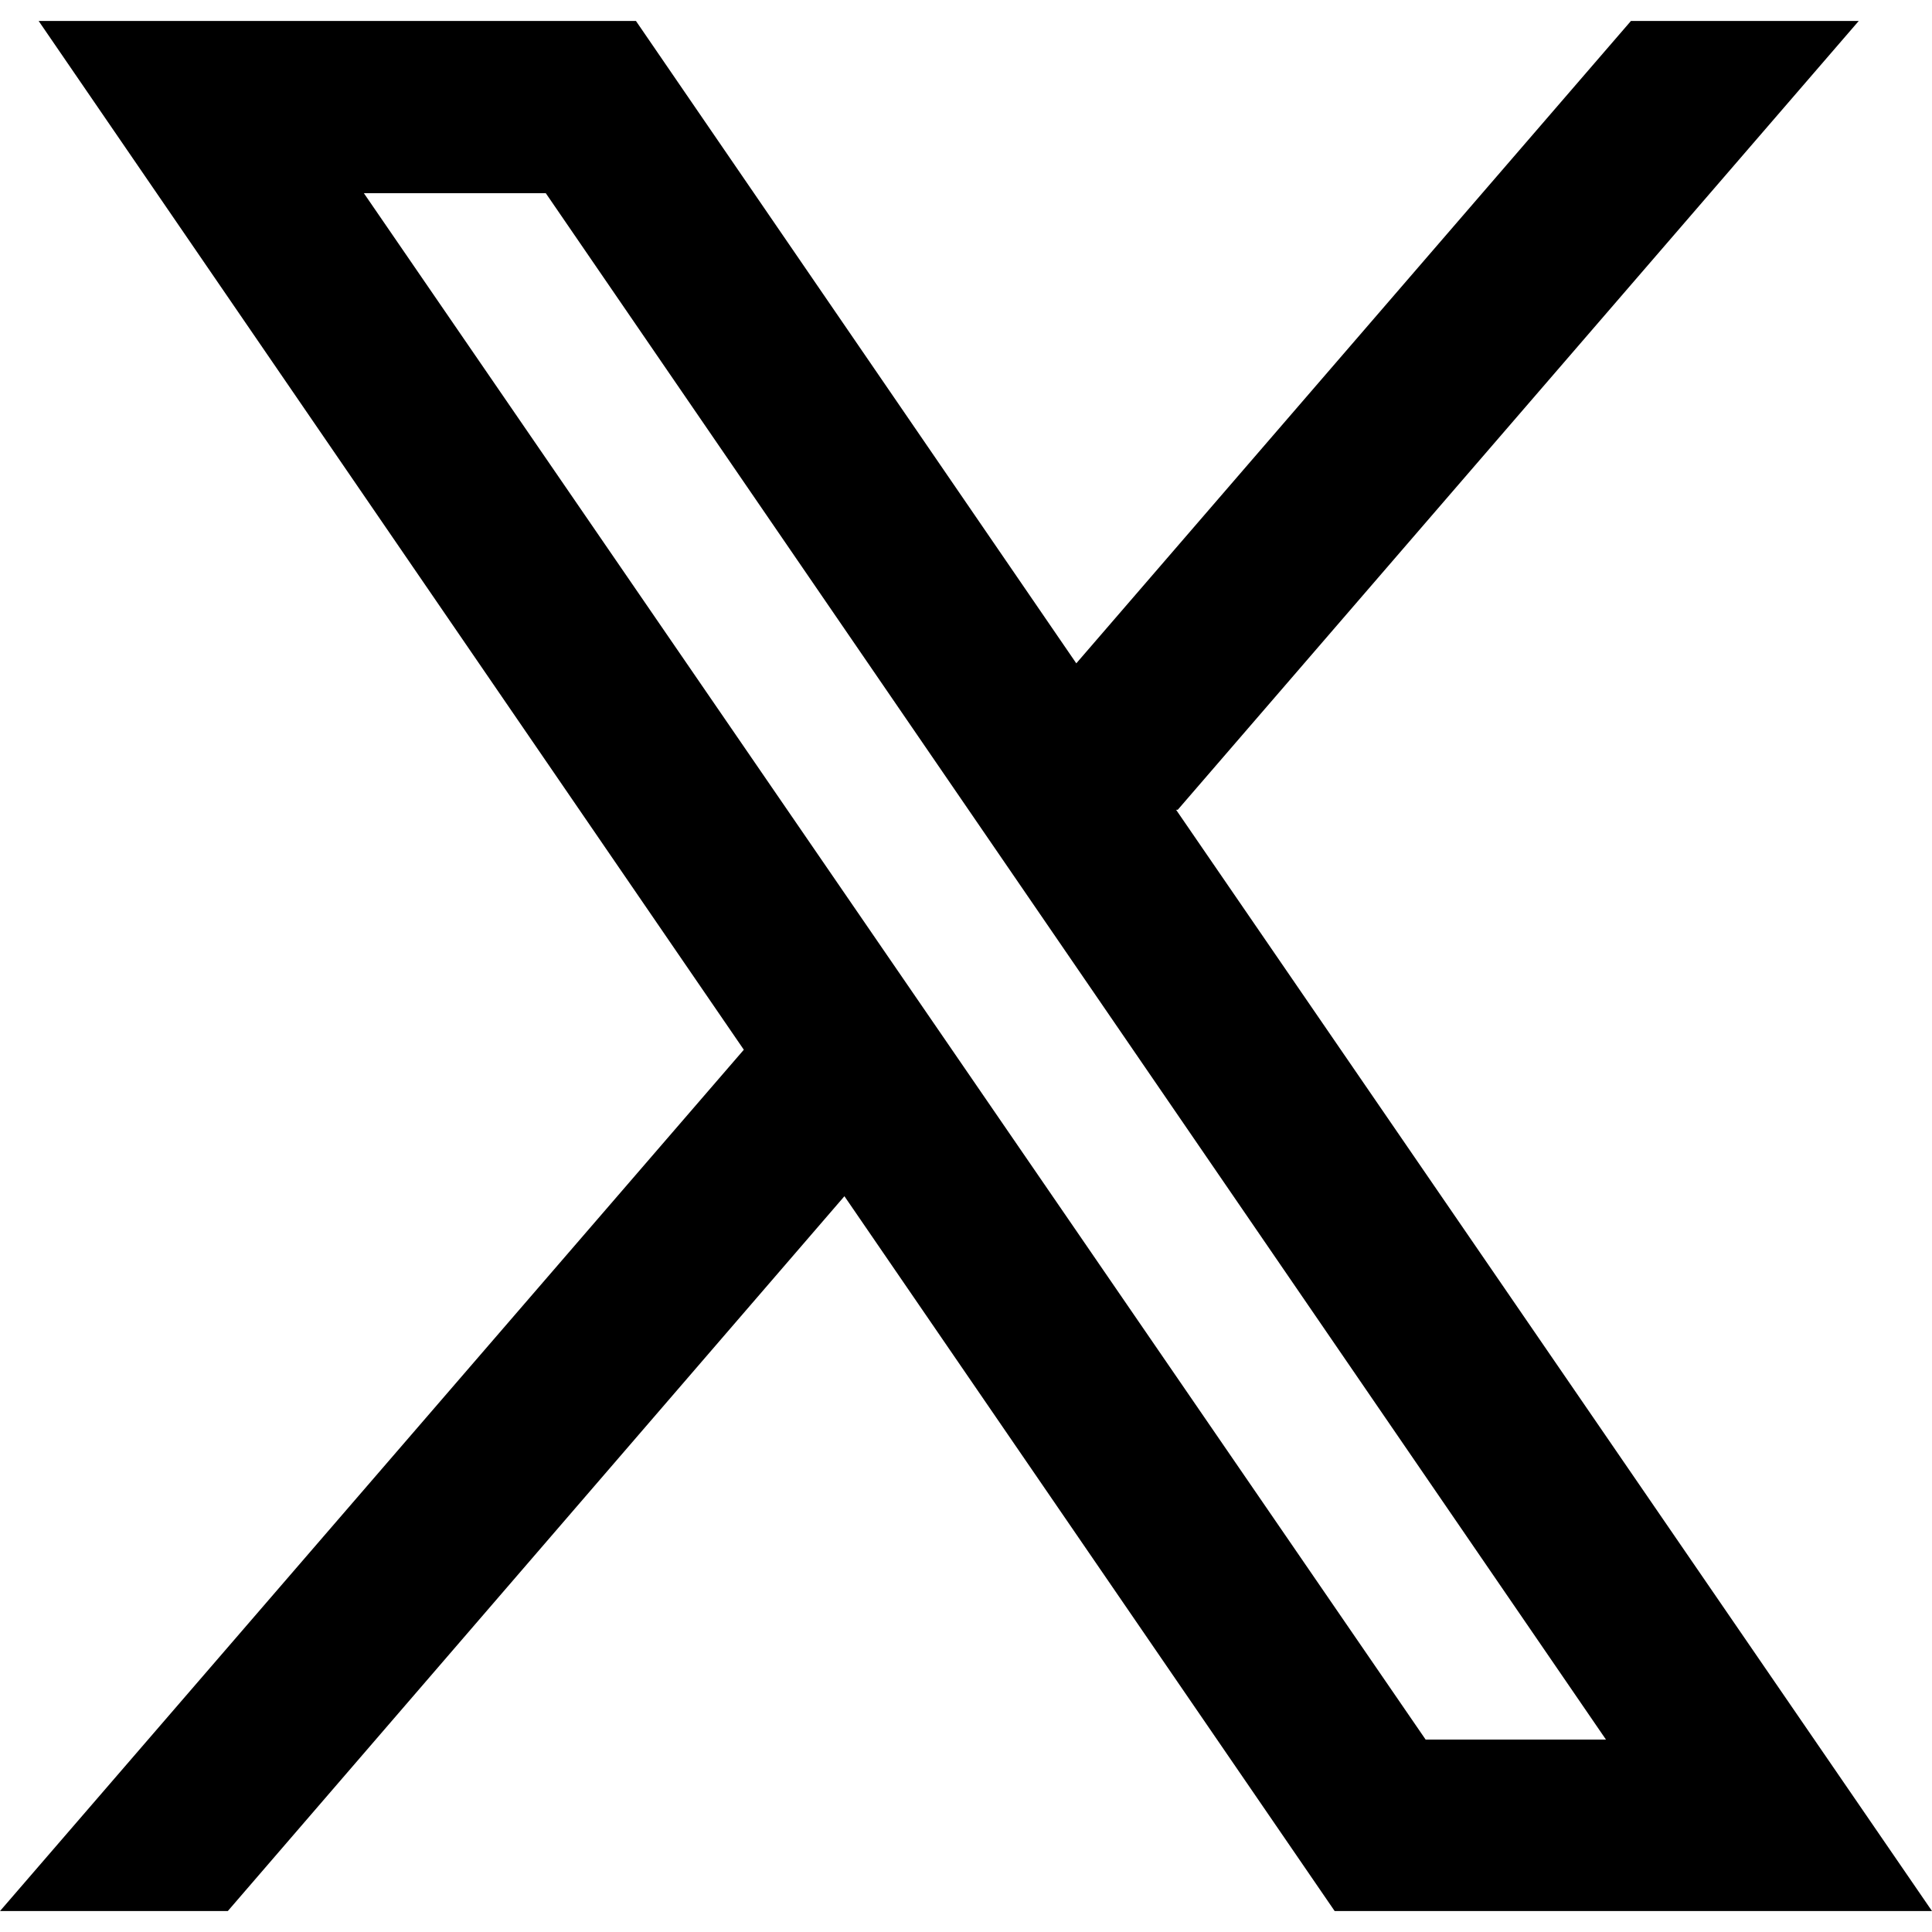
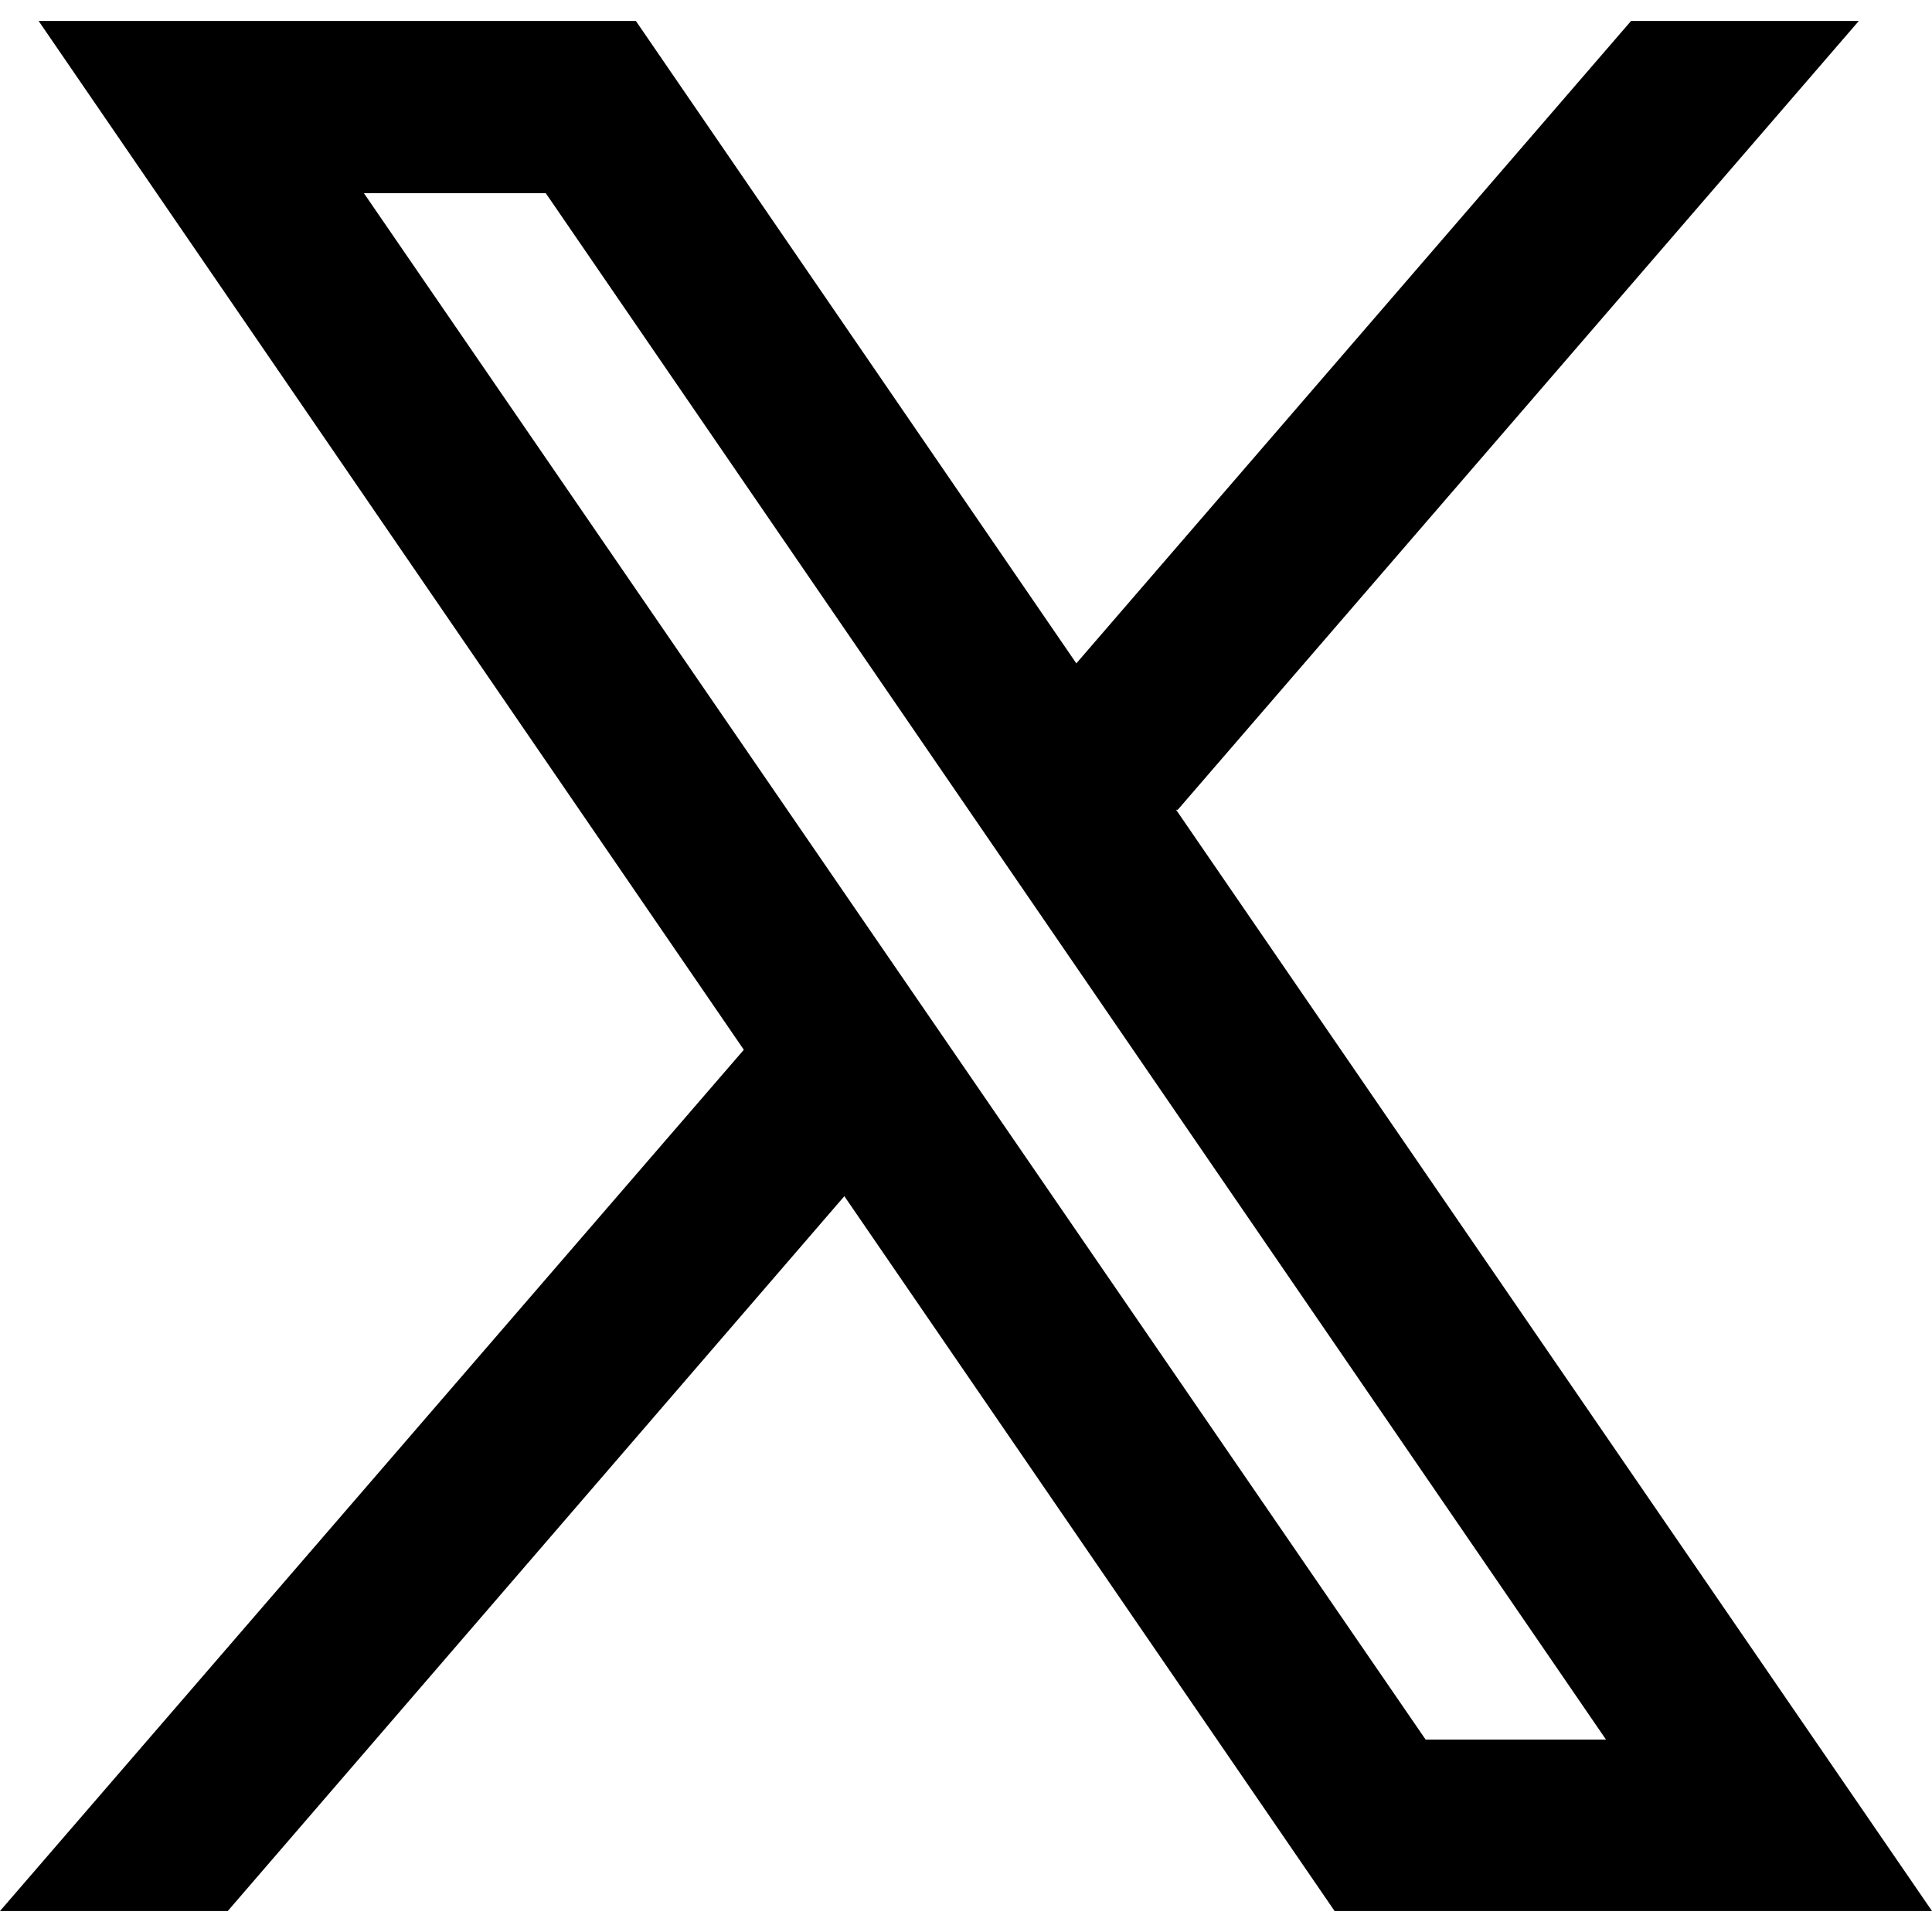
- <svg xmlns="http://www.w3.org/2000/svg" id="_レイヤー_1" viewBox="0 0 512 512">
-   <path d="M512,506.45l-200.32-291.84h.43L492.59,5.55h-60.37l-146.99,170.24L168.53,5.55H10.24l186.88,272.64h0L0,506.45h60.37l163.41-189.44,129.92,189.44h158.29ZM144.64,51.2l280.96,409.81h-47.79L96.43,51.2h48.21Z" />
+ <svg xmlns="http://www.w3.org/2000/svg" id="_レイヤー_1" viewBox="0 0 128 128">
+   <path d="M128,126.61l-50.08-72.96h.11L123.15,1.39h-15.09l-36.75,42.56L42.13,1.39H2.56l46.72,68.16h0L0,126.61h15.09l40.85-47.36,32.48,47.36h39.57ZM36.16,12.8l70.24,102.45h-11.95L24.11,12.8h12.05Z" />
</svg>
